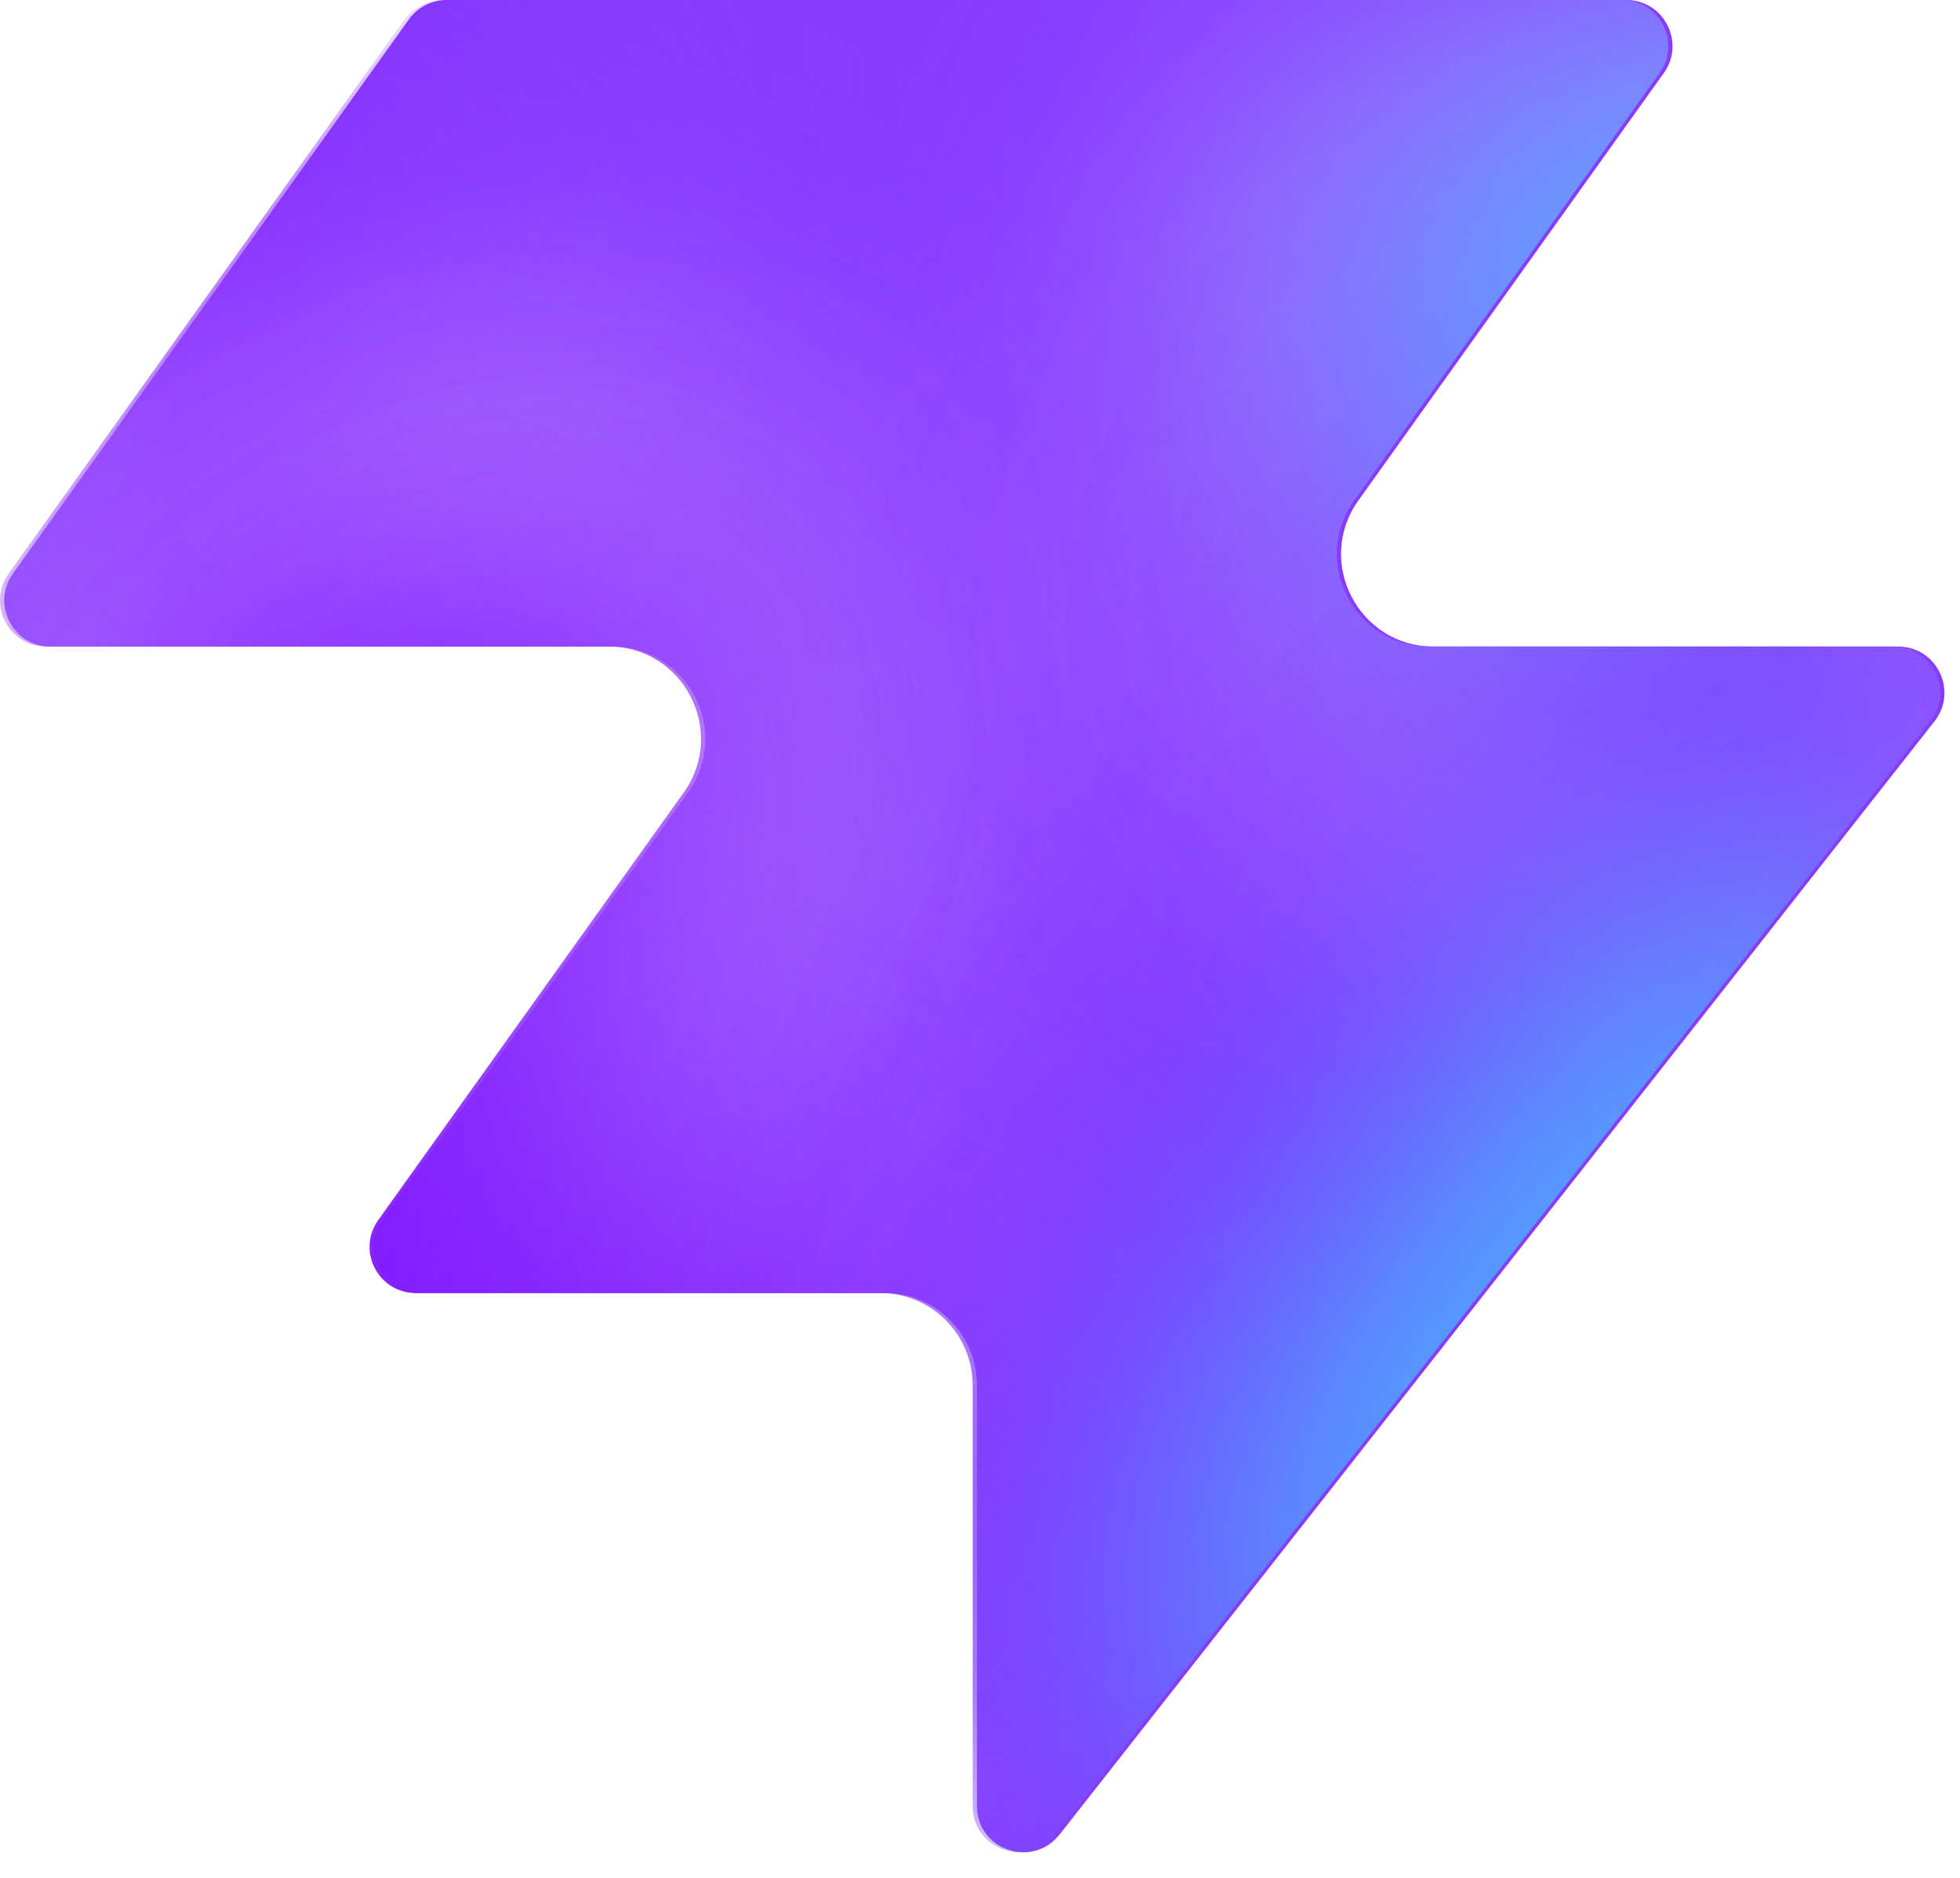
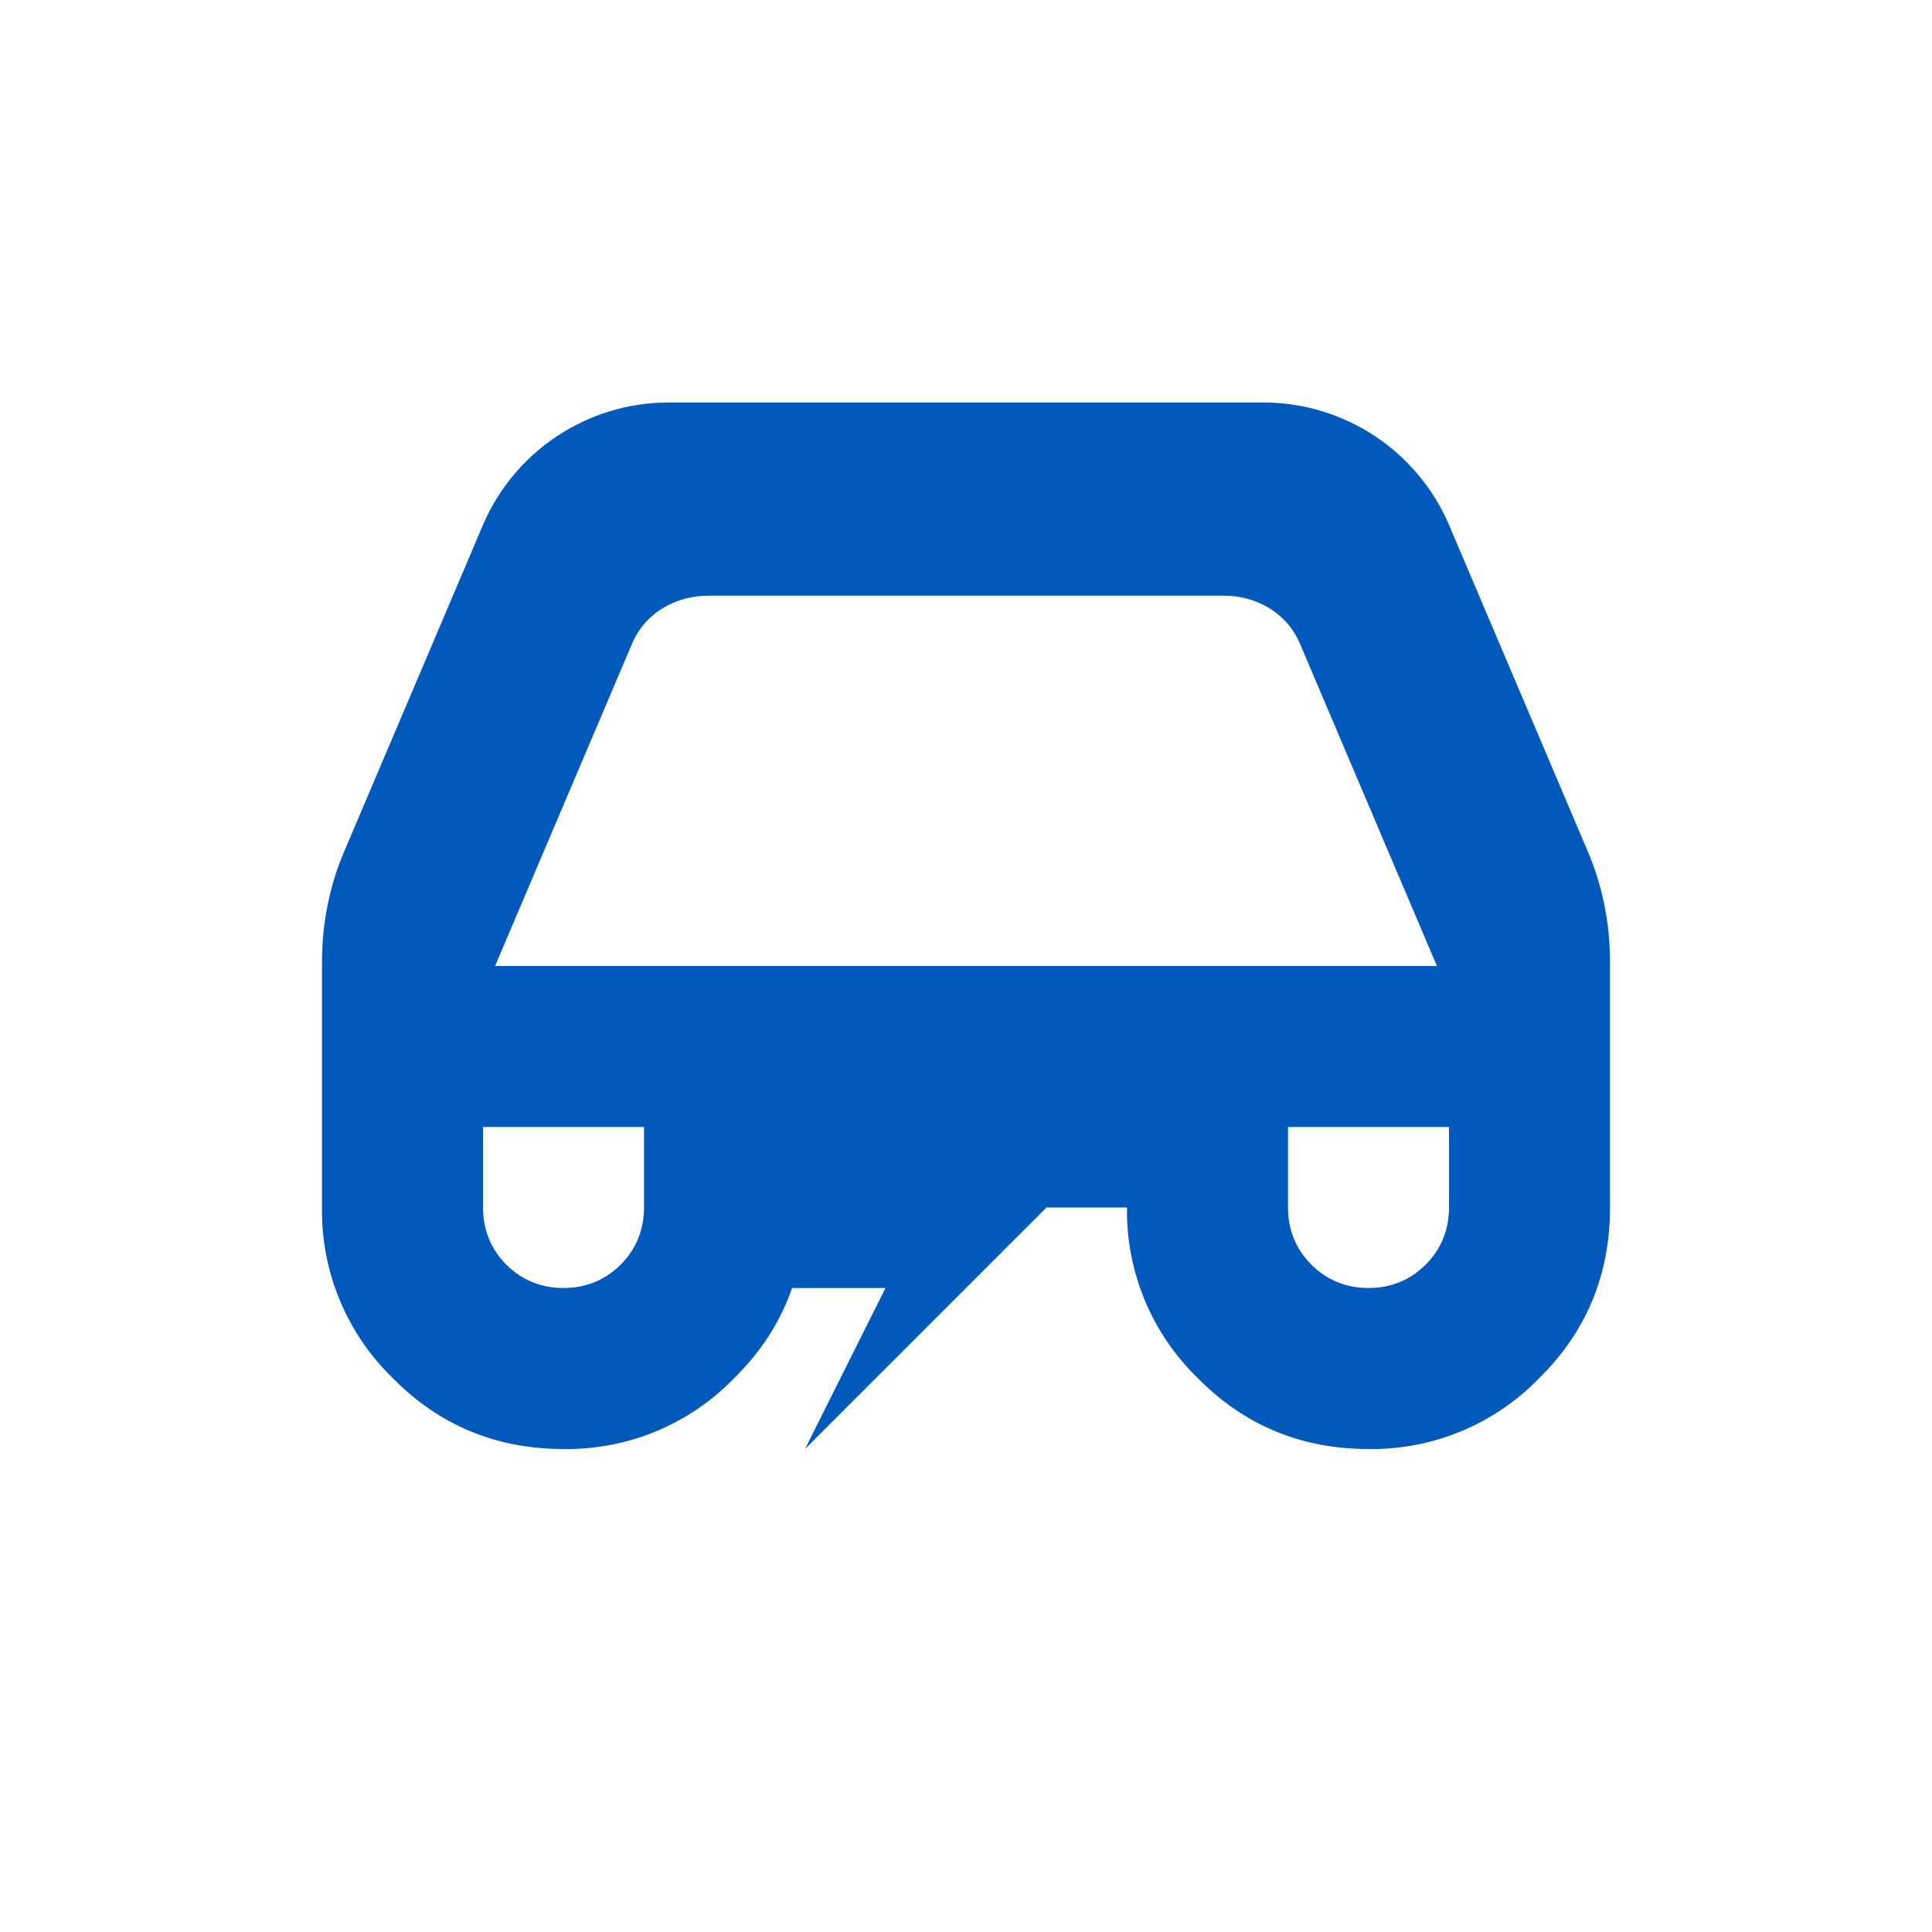
- <svg xmlns="http://www.w3.org/2000/svg" width="48" height="46" fill="none" viewBox="0 0 48 46">
-   <path fill="#863bff" d="M25.946 44.938c-.664.845-2.021.375-2.021-.698V33.937a2.26 2.26 0 0 0-2.262-2.262H10.287c-.92 0-1.456-1.04-.92-1.788l7.48-10.471c1.07-1.497 0-3.578-1.842-3.578H1.237c-.92 0-1.456-1.04-.92-1.788L10.013.474c.214-.297.556-.474.92-.474h28.894c.92 0 1.456 1.04.92 1.788l-7.48 10.471c-1.07 1.498 0 3.579 1.842 3.579h11.377c.943 0 1.473 1.088.89 1.83L25.947 44.94z" style="fill:#863bff;fill:color(display-p3 .525 .23 1);fill-opacity:1" />
-   <mask id="a" width="48" height="46" x="0" y="0" maskUnits="userSpaceOnUse" style="mask-type:alpha">
-     <path fill="#000" d="M25.842 44.938c-.664.844-2.021.375-2.021-.698V33.937a2.26 2.26 0 0 0-2.262-2.262H10.183c-.92 0-1.456-1.04-.92-1.788l7.48-10.471c1.07-1.498 0-3.579-1.842-3.579H1.133c-.92 0-1.456-1.04-.92-1.787L9.91.473c.214-.297.556-.474.92-.474h28.894c.92 0 1.456 1.04.92 1.788l-7.48 10.471c-1.07 1.498 0 3.578 1.842 3.578h11.377c.943 0 1.473 1.088.89 1.832L25.843 44.94z" style="fill:#000;fill-opacity:1" />
-   </mask>
-   <g mask="url(#a)">
-     <g filter="url(#b)">
-       <ellipse cx="5.508" cy="14.704" fill="#ede6ff" rx="5.508" ry="14.704" style="fill:#ede6ff;fill:color(display-p3 .927 .903 1);fill-opacity:1" transform="matrix(.00324 1 1 -.00324 -4.47 31.516)" />
-     </g>
-     <g filter="url(#c)">
-       <ellipse cx="10.399" cy="29.851" fill="#ede6ff" rx="10.399" ry="29.851" style="fill:#ede6ff;fill:color(display-p3 .927 .903 1);fill-opacity:1" transform="matrix(.00324 1 1 -.00324 -39.328 7.883)" />
-     </g>
-     <g filter="url(#d)">
-       <ellipse cx="5.508" cy="30.487" fill="#7e14ff" rx="5.508" ry="30.487" style="fill:#7e14ff;fill:color(display-p3 .492 .077 1);fill-opacity:1" transform="rotate(89.814 -25.913 -14.639)scale(1 -1)" />
-     </g>
-     <g filter="url(#e)">
-       <ellipse cx="5.508" cy="30.599" fill="#7e14ff" rx="5.508" ry="30.599" style="fill:#7e14ff;fill:color(display-p3 .492 .077 1);fill-opacity:1" transform="rotate(89.814 -32.644 -3.334)scale(1 -1)" />
-     </g>
-     <g filter="url(#f)">
-       <ellipse cx="5.508" cy="30.599" fill="#7e14ff" rx="5.508" ry="30.599" style="fill:#7e14ff;fill:color(display-p3 .492 .077 1);fill-opacity:1" transform="matrix(.00324 1 1 -.00324 -34.34 30.47)" />
-     </g>
-     <g filter="url(#g)">
-       <ellipse cx="14.072" cy="22.078" fill="#ede6ff" rx="14.072" ry="22.078" style="fill:#ede6ff;fill:color(display-p3 .927 .903 1);fill-opacity:1" transform="rotate(93.35 24.506 48.493)scale(-1 1)" />
-     </g>
-     <g filter="url(#h)">
-       <ellipse cx="3.47" cy="21.501" fill="#7e14ff" rx="3.47" ry="21.501" style="fill:#7e14ff;fill:color(display-p3 .492 .077 1);fill-opacity:1" transform="rotate(89.009 28.708 47.59)scale(-1 1)" />
-     </g>
-     <g filter="url(#i)">
-       <ellipse cx="3.47" cy="21.501" fill="#7e14ff" rx="3.47" ry="21.501" style="fill:#7e14ff;fill:color(display-p3 .492 .077 1);fill-opacity:1" transform="rotate(89.009 28.708 47.59)scale(-1 1)" />
-     </g>
-     <g filter="url(#j)">
-       <ellipse cx=".387" cy="8.972" fill="#7e14ff" rx="4.407" ry="29.108" style="fill:#7e14ff;fill:color(display-p3 .492 .077 1);fill-opacity:1" transform="rotate(39.51 .387 8.972)" />
-     </g>
-     <g filter="url(#k)">
-       <ellipse cx="47.523" cy="-6.092" fill="#7e14ff" rx="4.407" ry="29.108" style="fill:#7e14ff;fill:color(display-p3 .492 .077 1);fill-opacity:1" transform="rotate(37.892 47.523 -6.092)" />
-     </g>
-     <g filter="url(#l)">
-       <ellipse cx="41.412" cy="6.333" fill="#47bfff" rx="5.971" ry="9.665" style="fill:#47bfff;fill:color(display-p3 .28 .748 1);fill-opacity:1" transform="rotate(37.892 41.412 6.333)" />
-     </g>
-     <g filter="url(#m)">
-       <ellipse cx="-1.879" cy="38.332" fill="#7e14ff" rx="4.407" ry="29.108" style="fill:#7e14ff;fill:color(display-p3 .492 .077 1);fill-opacity:1" transform="rotate(37.892 -1.88 38.332)" />
-     </g>
-     <g filter="url(#n)">
-       <ellipse cx="-1.879" cy="38.332" fill="#7e14ff" rx="4.407" ry="29.108" style="fill:#7e14ff;fill:color(display-p3 .492 .077 1);fill-opacity:1" transform="rotate(37.892 -1.88 38.332)" />
-     </g>
-     <g filter="url(#o)">
-       <ellipse cx="35.651" cy="29.907" fill="#7e14ff" rx="4.407" ry="29.108" style="fill:#7e14ff;fill:color(display-p3 .492 .077 1);fill-opacity:1" transform="rotate(37.892 35.651 29.907)" />
-     </g>
-     <g filter="url(#p)">
-       <ellipse cx="38.418" cy="32.4" fill="#47bfff" rx="5.971" ry="15.297" style="fill:#47bfff;fill:color(display-p3 .28 .748 1);fill-opacity:1" transform="rotate(37.892 38.418 32.4)" />
-     </g>
-   </g>
-   <defs>
-     <filter id="b" width="60.045" height="41.654" x="-19.77" y="16.149" color-interpolation-filters="sRGB" filterUnits="userSpaceOnUse">
-       <feFlood flood-opacity="0" result="BackgroundImageFix" />
-       <feBlend in="SourceGraphic" in2="BackgroundImageFix" result="shape" />
-       <feGaussianBlur result="effect1_foregroundBlur_2002_17158" stdDeviation="7.659" />
-     </filter>
-     <filter id="c" width="90.34" height="51.437" x="-54.613" y="-7.533" color-interpolation-filters="sRGB" filterUnits="userSpaceOnUse">
-       <feFlood flood-opacity="0" result="BackgroundImageFix" />
-       <feBlend in="SourceGraphic" in2="BackgroundImageFix" result="shape" />
-       <feGaussianBlur result="effect1_foregroundBlur_2002_17158" stdDeviation="7.659" />
-     </filter>
-     <filter id="d" width="79.355" height="29.4" x="-49.64" y="2.03" color-interpolation-filters="sRGB" filterUnits="userSpaceOnUse">
-       <feFlood flood-opacity="0" result="BackgroundImageFix" />
-       <feBlend in="SourceGraphic" in2="BackgroundImageFix" result="shape" />
-       <feGaussianBlur result="effect1_foregroundBlur_2002_17158" stdDeviation="4.596" />
-     </filter>
-     <filter id="e" width="79.579" height="29.4" x="-45.045" y="20.029" color-interpolation-filters="sRGB" filterUnits="userSpaceOnUse">
-       <feFlood flood-opacity="0" result="BackgroundImageFix" />
-       <feBlend in="SourceGraphic" in2="BackgroundImageFix" result="shape" />
-       <feGaussianBlur result="effect1_foregroundBlur_2002_17158" stdDeviation="4.596" />
-     </filter>
-     <filter id="f" width="79.579" height="29.4" x="-43.513" y="21.178" color-interpolation-filters="sRGB" filterUnits="userSpaceOnUse">
-       <feFlood flood-opacity="0" result="BackgroundImageFix" />
-       <feBlend in="SourceGraphic" in2="BackgroundImageFix" result="shape" />
-       <feGaussianBlur result="effect1_foregroundBlur_2002_17158" stdDeviation="4.596" />
-     </filter>
-     <filter id="g" width="74.749" height="58.852" x="15.756" y="-17.901" color-interpolation-filters="sRGB" filterUnits="userSpaceOnUse">
-       <feFlood flood-opacity="0" result="BackgroundImageFix" />
-       <feBlend in="SourceGraphic" in2="BackgroundImageFix" result="shape" />
-       <feGaussianBlur result="effect1_foregroundBlur_2002_17158" stdDeviation="7.659" />
-     </filter>
-     <filter id="h" width="61.377" height="25.362" x="23.548" y="2.284" color-interpolation-filters="sRGB" filterUnits="userSpaceOnUse">
-       <feFlood flood-opacity="0" result="BackgroundImageFix" />
-       <feBlend in="SourceGraphic" in2="BackgroundImageFix" result="shape" />
-       <feGaussianBlur result="effect1_foregroundBlur_2002_17158" stdDeviation="4.596" />
-     </filter>
-     <filter id="i" width="61.377" height="25.362" x="23.548" y="2.284" color-interpolation-filters="sRGB" filterUnits="userSpaceOnUse">
-       <feFlood flood-opacity="0" result="BackgroundImageFix" />
-       <feBlend in="SourceGraphic" in2="BackgroundImageFix" result="shape" />
-       <feGaussianBlur result="effect1_foregroundBlur_2002_17158" stdDeviation="4.596" />
-     </filter>
-     <filter id="j" width="56.045" height="63.649" x="-27.636" y="-22.853" color-interpolation-filters="sRGB" filterUnits="userSpaceOnUse">
-       <feFlood flood-opacity="0" result="BackgroundImageFix" />
-       <feBlend in="SourceGraphic" in2="BackgroundImageFix" result="shape" />
-       <feGaussianBlur result="effect1_foregroundBlur_2002_17158" stdDeviation="4.596" />
-     </filter>
-     <filter id="k" width="54.814" height="64.646" x="20.116" y="-38.415" color-interpolation-filters="sRGB" filterUnits="userSpaceOnUse">
-       <feFlood flood-opacity="0" result="BackgroundImageFix" />
-       <feBlend in="SourceGraphic" in2="BackgroundImageFix" result="shape" />
-       <feGaussianBlur result="effect1_foregroundBlur_2002_17158" stdDeviation="4.596" />
-     </filter>
-     <filter id="l" width="33.541" height="35.313" x="24.641" y="-11.323" color-interpolation-filters="sRGB" filterUnits="userSpaceOnUse">
-       <feFlood flood-opacity="0" result="BackgroundImageFix" />
-       <feBlend in="SourceGraphic" in2="BackgroundImageFix" result="shape" />
-       <feGaussianBlur result="effect1_foregroundBlur_2002_17158" stdDeviation="4.596" />
-     </filter>
-     <filter id="m" width="54.814" height="64.646" x="-29.286" y="6.009" color-interpolation-filters="sRGB" filterUnits="userSpaceOnUse">
-       <feFlood flood-opacity="0" result="BackgroundImageFix" />
-       <feBlend in="SourceGraphic" in2="BackgroundImageFix" result="shape" />
-       <feGaussianBlur result="effect1_foregroundBlur_2002_17158" stdDeviation="4.596" />
-     </filter>
-     <filter id="n" width="54.814" height="64.646" x="-29.286" y="6.009" color-interpolation-filters="sRGB" filterUnits="userSpaceOnUse">
-       <feFlood flood-opacity="0" result="BackgroundImageFix" />
-       <feBlend in="SourceGraphic" in2="BackgroundImageFix" result="shape" />
-       <feGaussianBlur result="effect1_foregroundBlur_2002_17158" stdDeviation="4.596" />
-     </filter>
-     <filter id="o" width="54.814" height="64.646" x="8.244" y="-2.416" color-interpolation-filters="sRGB" filterUnits="userSpaceOnUse">
-       <feFlood flood-opacity="0" result="BackgroundImageFix" />
-       <feBlend in="SourceGraphic" in2="BackgroundImageFix" result="shape" />
-       <feGaussianBlur result="effect1_foregroundBlur_2002_17158" stdDeviation="4.596" />
-     </filter>
-     <filter id="p" width="39.409" height="43.623" x="18.713" y="10.588" color-interpolation-filters="sRGB" filterUnits="userSpaceOnUse">
-       <feFlood flood-opacity="0" result="BackgroundImageFix" />
-       <feBlend in="SourceGraphic" in2="BackgroundImageFix" result="shape" />
-       <feGaussianBlur result="effect1_foregroundBlur_2002_17158" stdDeviation="4.596" />
-     </filter>
-   </defs>
+ <svg xmlns="http://www.w3.org/2000/svg" viewBox="0 0 24 24" role="img" aria-label="Xe điện Servio">
+   <path fill="#0059BB" d="M7 18c-.83 0-1.54-.29-2.12-.88A2.89 2.89 0 0 1 4 15v-3.05c0-.5.1-.98.3-1.43l1.7-4A2.51 2.51 0 0 1 8.3 5h7.4A2.51 2.51 0 0 1 18 6.52l1.7 4c.2.45.3.93.3 1.43V15c0 .83-.29 1.54-.88 2.12A2.89 2.89 0 0 1 17 18c-.83 0-1.54-.29-2.12-.88A2.89 2.89 0 0 1 14 15h-4c0 .83-.29 1.54-.88 2.12A2.89 2.89 0 0 1 7 18Zm0-2c.28 0 .52-.1.71-.29.19-.19.29-.43.29-.71v-1H6v1c0 .28.1.52.29.71.19.19.43.29.71.29Zm10 0c.28 0 .52-.1.71-.29.19-.19.29-.43.29-.71v-1h-2v1c0 .28.1.52.29.71.19.19.43.29.71.29ZM6.15 12h11.7l-1.7-4c-.08-.19-.21-.34-.39-.45a1.08 1.08 0 0 0-.56-.15H8.8c-.2 0-.39.05-.56.15-.18.11-.31.26-.39.45l-1.7 4Zm3.85 1h2l-1 2h2l-3 3 1-2H8l2-3Z" />
</svg>
